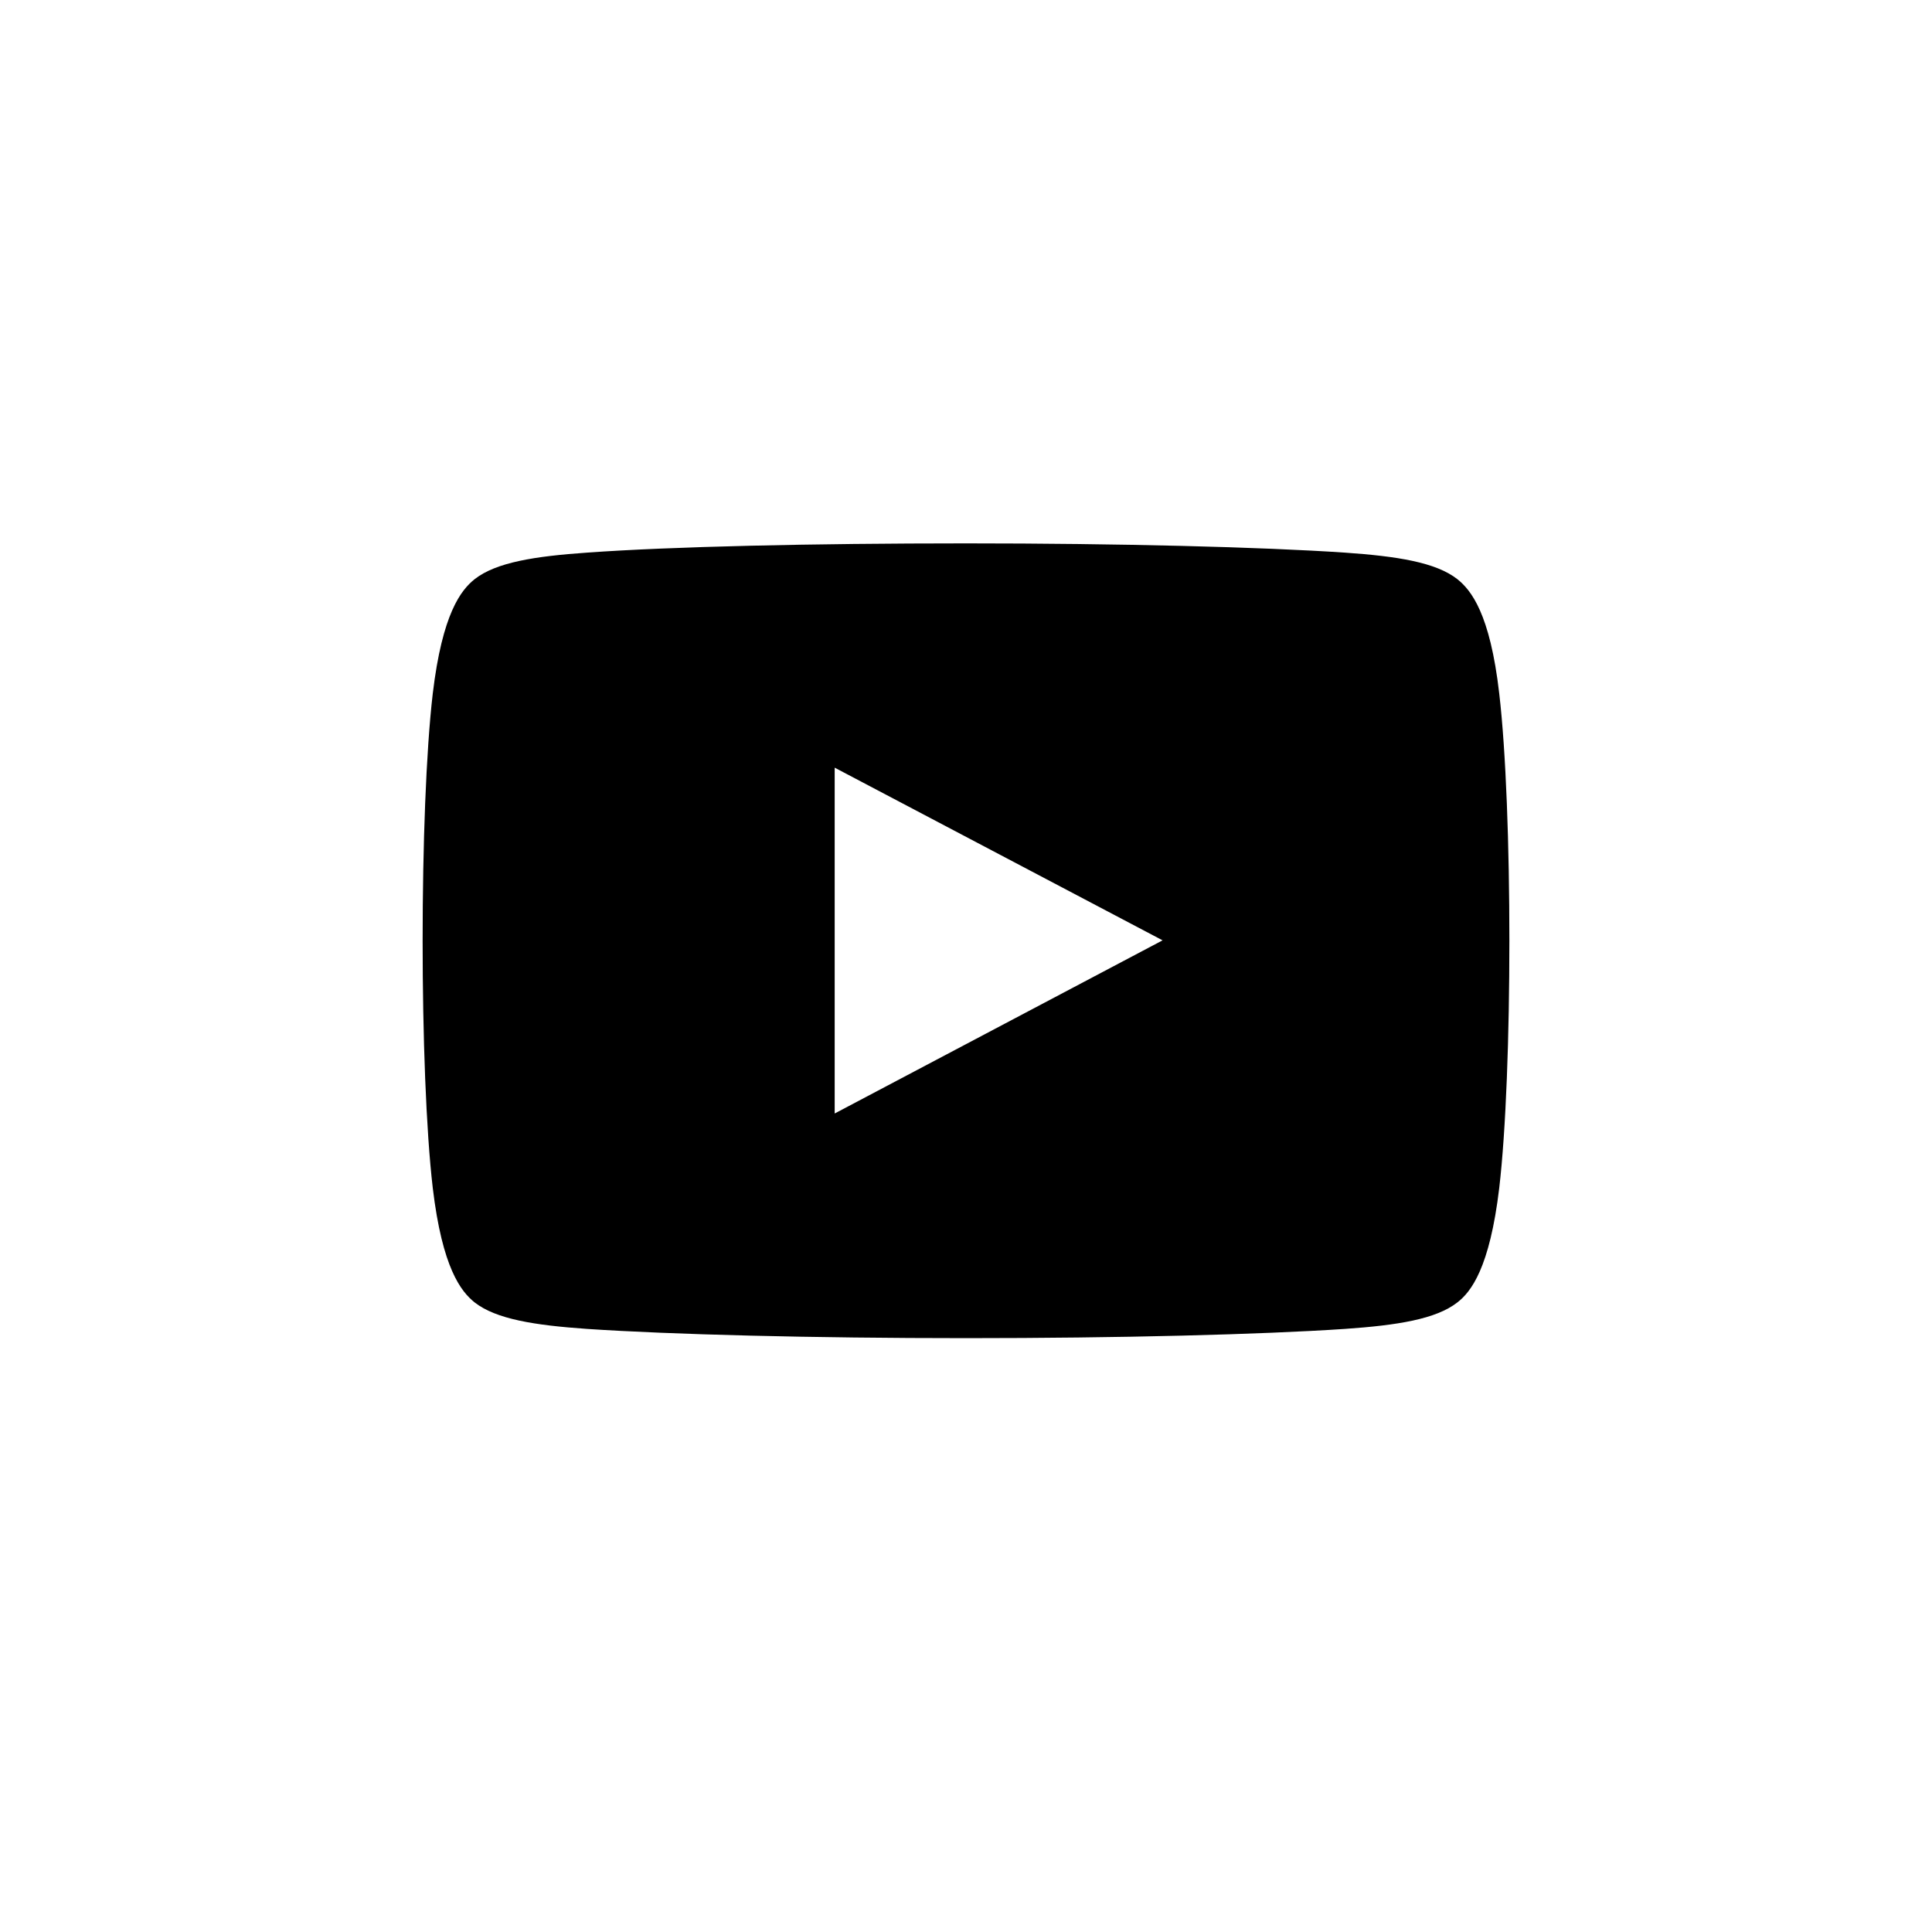
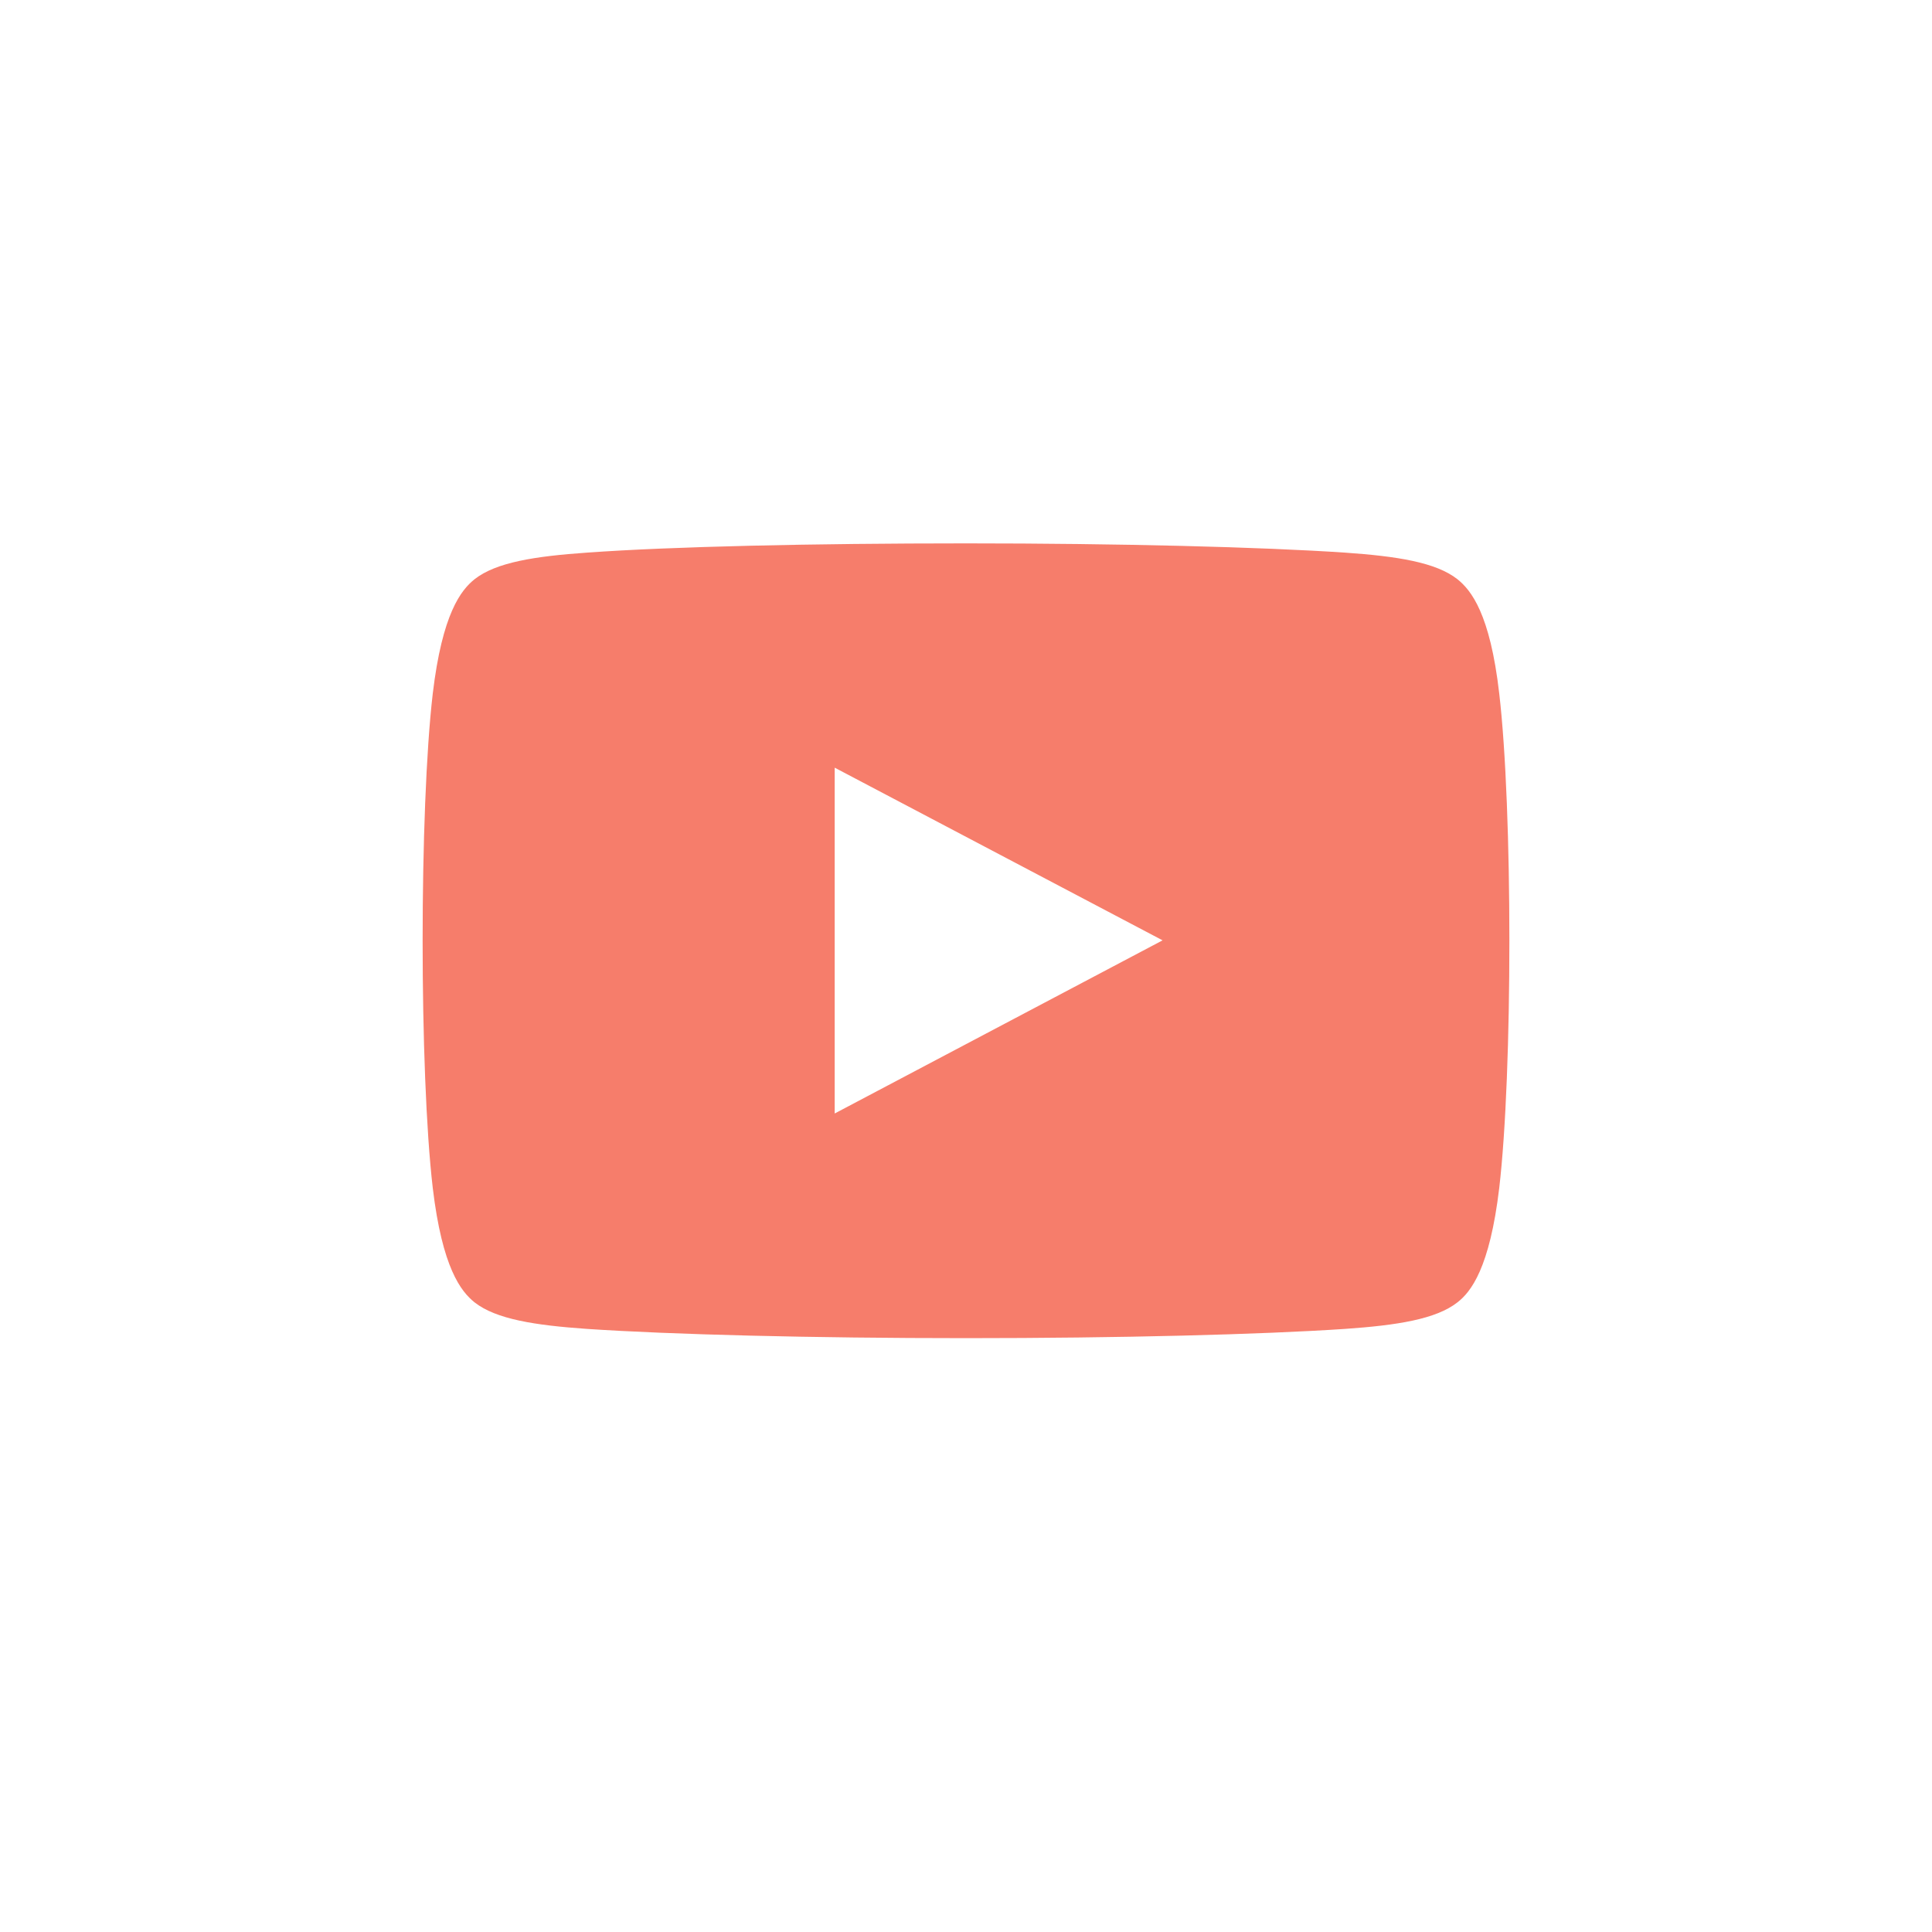
<svg xmlns="http://www.w3.org/2000/svg" class="si63ffa21a0f0e67000dcee7c3a26c3d4ea8894a1ba06fba4fc513128f1677697568268 svgIcon_1J7" viewBox="0 0 32 32">
-   <path class="logo_2gS" d="M24.832,11.487 C24.68,10.16 24.364,9.774 24.14,9.594 C23.784,9.313 23.138,9.213 22.275,9.153 C20.891,9.06 18.538,9 16,9 C13.456,9 11.109,9.053 9.725,9.153 C8.862,9.213 8.216,9.313 7.86,9.594 C7.636,9.774 7.326,10.16 7.168,11.487 C6.944,13.401 6.944,17.763 7.168,19.677 C7.326,21.004 7.636,21.391 7.86,21.571 C8.216,21.851 8.862,21.951 9.725,22.011 C11.109,22.104 13.456,22.164 16,22.164 C18.544,22.164 20.891,22.104 22.275,22.011 C23.138,21.951 23.784,21.851 24.14,21.571 C24.364,21.397 24.674,21.004 24.832,19.677 C25.056,17.763 25.056,13.401 24.832,11.487 Z M13.825,18.443 L13.825,12.715 L19.256,15.575 L13.825,18.443 Z" />
+   <path style="fill: rgb(246, 125, 107)" class="logo_2gS" d="M24.832,11.487 C24.68,10.16 24.364,9.774 24.14,9.594 C23.784,9.313 23.138,9.213 22.275,9.153 C20.891,9.06 18.538,9 16,9 C13.456,9 11.109,9.053 9.725,9.153 C8.862,9.213 8.216,9.313 7.86,9.594 C7.636,9.774 7.326,10.16 7.168,11.487 C6.944,13.401 6.944,17.763 7.168,19.677 C7.326,21.004 7.636,21.391 7.86,21.571 C8.216,21.851 8.862,21.951 9.725,22.011 C11.109,22.104 13.456,22.164 16,22.164 C18.544,22.164 20.891,22.104 22.275,22.011 C23.138,21.951 23.784,21.851 24.14,21.571 C24.364,21.397 24.674,21.004 24.832,19.677 C25.056,17.763 25.056,13.401 24.832,11.487 Z M13.825,18.443 L13.825,12.715 L19.256,15.575 L13.825,18.443 Z" />
</svg>
